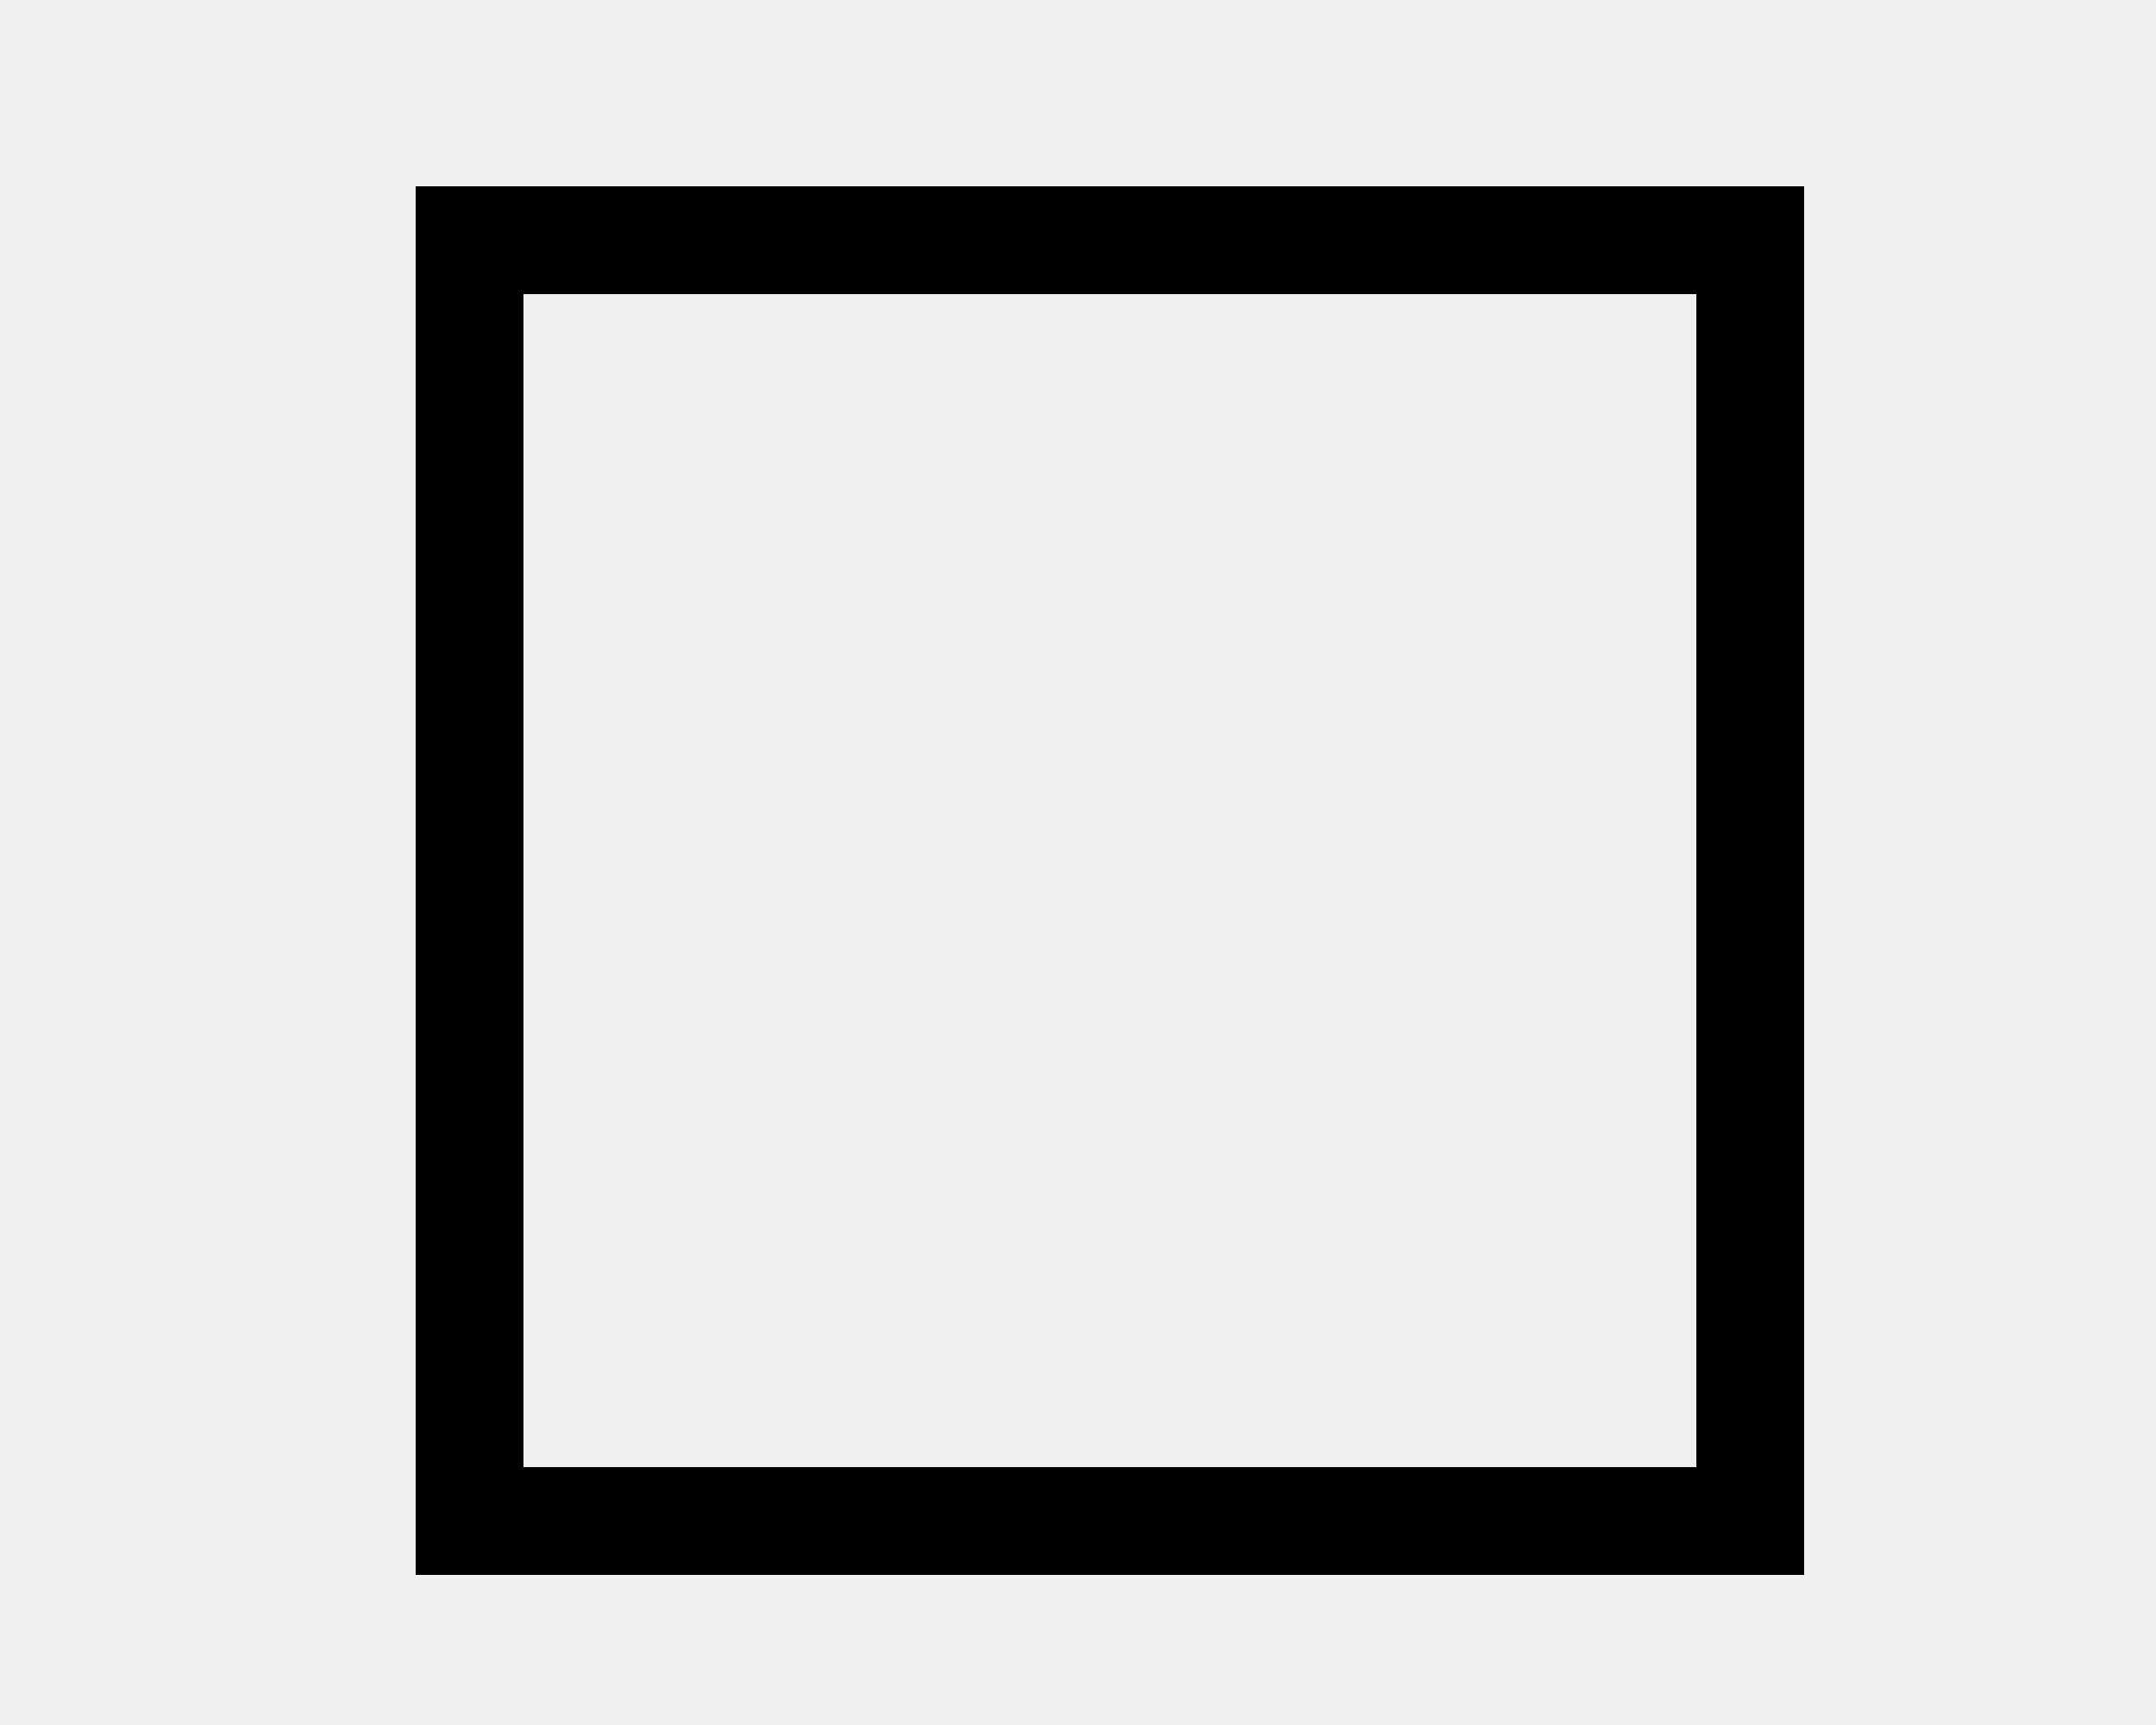
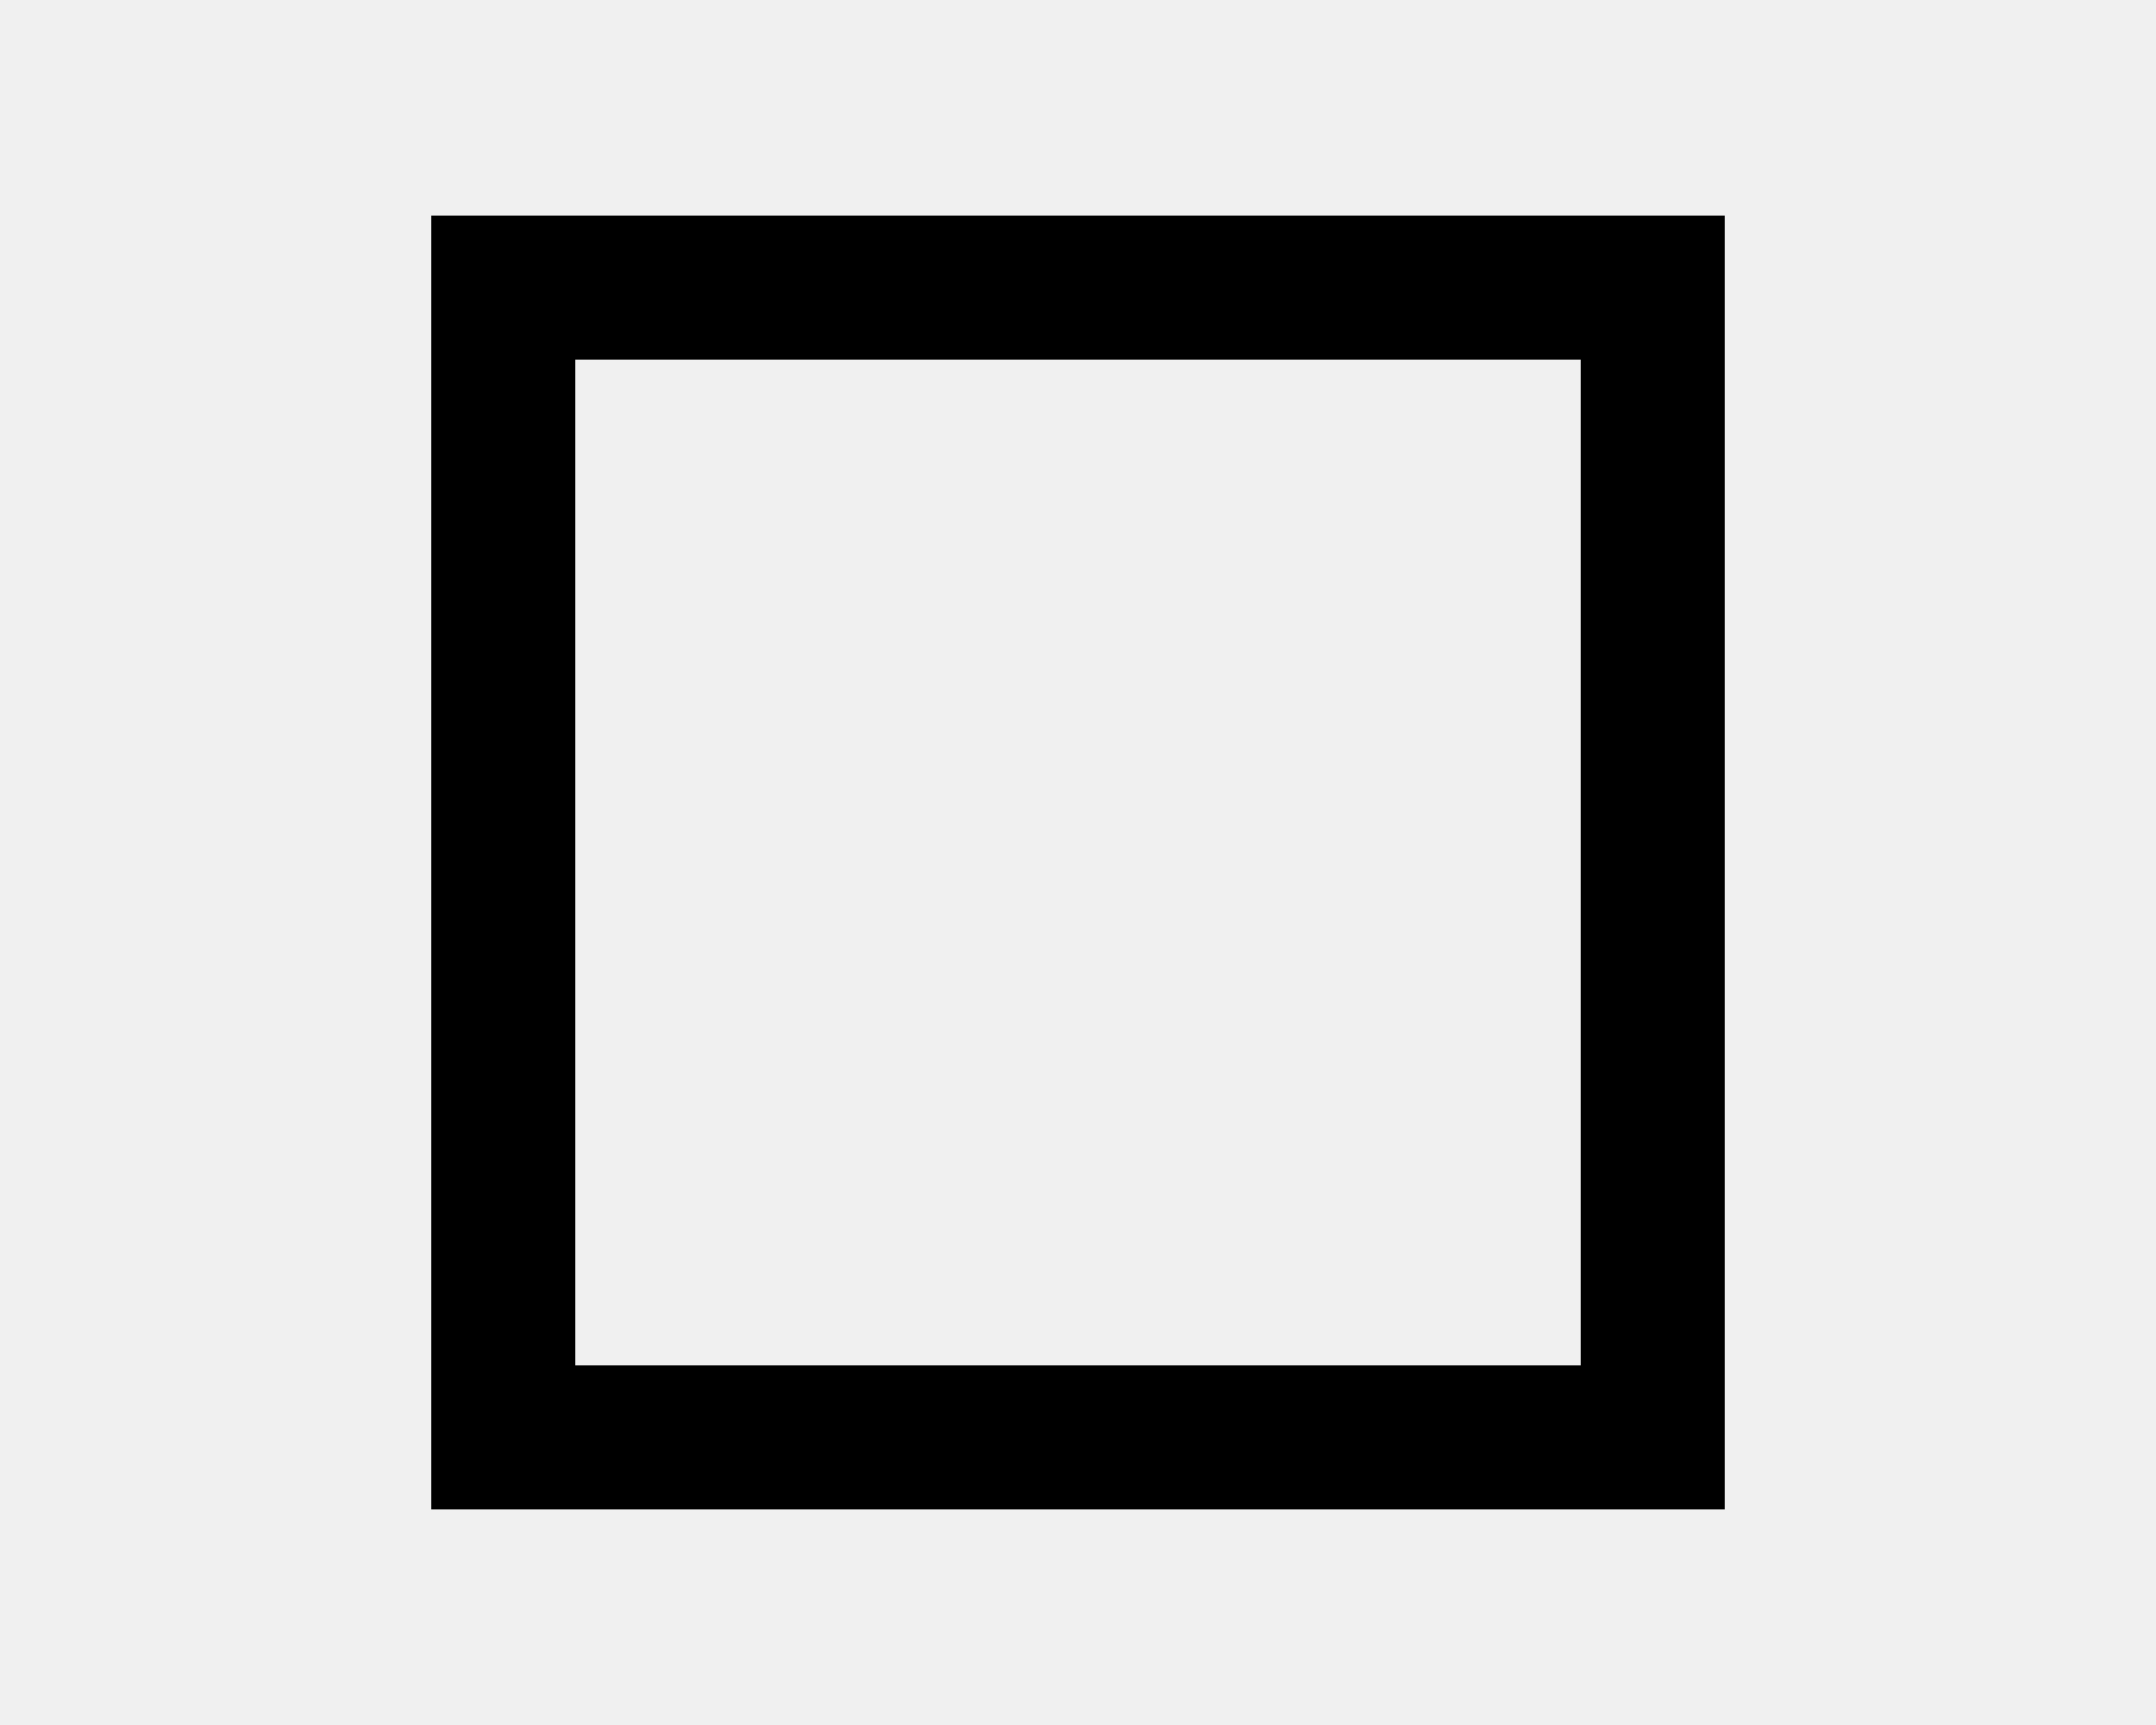
<svg xmlns="http://www.w3.org/2000/svg" width="60" height="48" id="svg2" version="1.1" style="shape-rendering:crispEdges">
  <defs id="defs4">
    <marker orient="auto" refY="0" refX="0" id="DotL" style="overflow:visible">
      <path id="path4034" d="m -2.5,-1 c 0,2.76 -2.24,5 -5,5 -2.76,0 -5,-2.24 -5,-5 0,-2.76 2.24,-5 5,-5 2.76,0 5,2.24 5,5 z" style="fill-rule:evenodd;stroke:#000000;stroke-width:1pt" transform="matrix(0.8,0,0,0.8,5.92,0.8)" />
    </marker>
    <marker orient="auto" refY="0" refX="0" id="Arrow1Sstart" style="overflow:visible">
      <path id="path3985" d="M 0,0 5,-5 -12.5,0 5,5 0,0 Z" style="fill-rule:evenodd;stroke:#000000;stroke-width:1pt" transform="matrix(0.2,0,0,0.2,1.2,0)" />
    </marker>
    <marker orient="auto" refY="0" refX="0" id="EmptyTriangleOutL" style="overflow:visible">
      <path id="path4133" d="m 5.77,0 -8.65,5 0,-10 8.65,5 z" style="fill:#ffffff;fill-rule:evenodd;stroke:#000000;stroke-width:1pt" transform="matrix(0.8,0,0,0.8,-4.8,0)" />
    </marker>
    <marker orient="auto" refY="0" refX="0" id="TriangleOutL" style="overflow:visible">
      <path id="path4115" d="m 5.77,0 -8.65,5 0,-10 8.65,5 z" style="fill-rule:evenodd;stroke:#000000;stroke-width:1pt" transform="scale(0.8,0.8)" />
    </marker>
    <marker orient="auto" refY="0" refX="0" id="EmptyDiamondL" style="overflow:visible">
      <path id="path4079" d="M 0,-7.071 -7.071,0 0,7.071 7.071,0 0,-7.071 Z" style="fill:#ffffff;fill-rule:evenodd;stroke:#000000;stroke-width:1pt" transform="scale(0.8,0.8)" />
    </marker>
    <marker orient="auto" refY="0" refX="0" id="EmptyDiamondL-1" style="overflow:visible">
      <path id="path4079-7" d="M 0,-7.071 -7.071,0 0,7.071 7.071,0 0,-7.071 Z" style="fill:#ffffff;fill-rule:evenodd;stroke:#000000;stroke-width:1pt" transform="scale(0.8,0.8)" />
    </marker>
    <marker orient="auto" refY="0" refX="0" id="EmptyDiamondL-0" style="overflow:visible">
      <path id="path4079-6" d="M 0,-7.071 -7.071,0 0,7.071 7.071,0 0,-7.071 Z" style="fill:#ffffff;fill-rule:evenodd;stroke:#000000;stroke-width:1pt" transform="scale(0.8,0.8)" />
    </marker>
    <marker orient="auto" refY="0" refX="0" id="TriangleOutL-8" style="overflow:visible">
      <path id="path4115-9" d="m 5.77,0 -8.65,5 0,-10 8.65,5 z" style="fill-rule:evenodd;stroke:#000000;stroke-width:1pt" transform="scale(0.8,0.8)" />
    </marker>
    <marker orient="auto" refY="0" refX="0" id="EmptyTriangleOutL-4" style="overflow:visible">
      <path id="path4133-1" d="m 5.77,0 -8.65,5 0,-10 8.65,5 z" style="fill:#ffffff;fill-rule:evenodd;stroke:#000000;stroke-width:1pt" transform="matrix(0.8,0,0,0.8,-4.8,0)" />
    </marker>
    <marker orient="auto" refY="0" refX="0" id="EmptyTriangleOutL-2" style="overflow:visible">
      <path id="path4133-7" d="m 5.77,0 -8.65,5 0,-10 8.65,5 z" style="fill:#ffffff;fill-rule:evenodd;stroke:#000000;stroke-width:1pt" transform="matrix(0.8,0,0,0.8,-4.8,0)" />
    </marker>
  </defs>
  <g id="layer1" transform="translate(-484.3178,-214.1909)">
-     <rect style="fill:none;stroke:#000000;stroke-width:3;stroke-miterlimit:4;stroke-dasharray:none;stroke-dashoffset:0;stroke-opacity:1" id="rect2985-08-1" width="35.628" height="35.628" x="497.387" y="220.876" ry="0" />
+     <rect style="fill:none;stroke:#000000;stroke-width:4;stroke-miterlimit:4;stroke-dasharray:none;stroke-dashoffset:0;stroke-opacity:1" id="rect2985-08-1" width="31.995" height="31.995" x="498.32" y="222.194" ry="0" />
  </g>
</svg>
